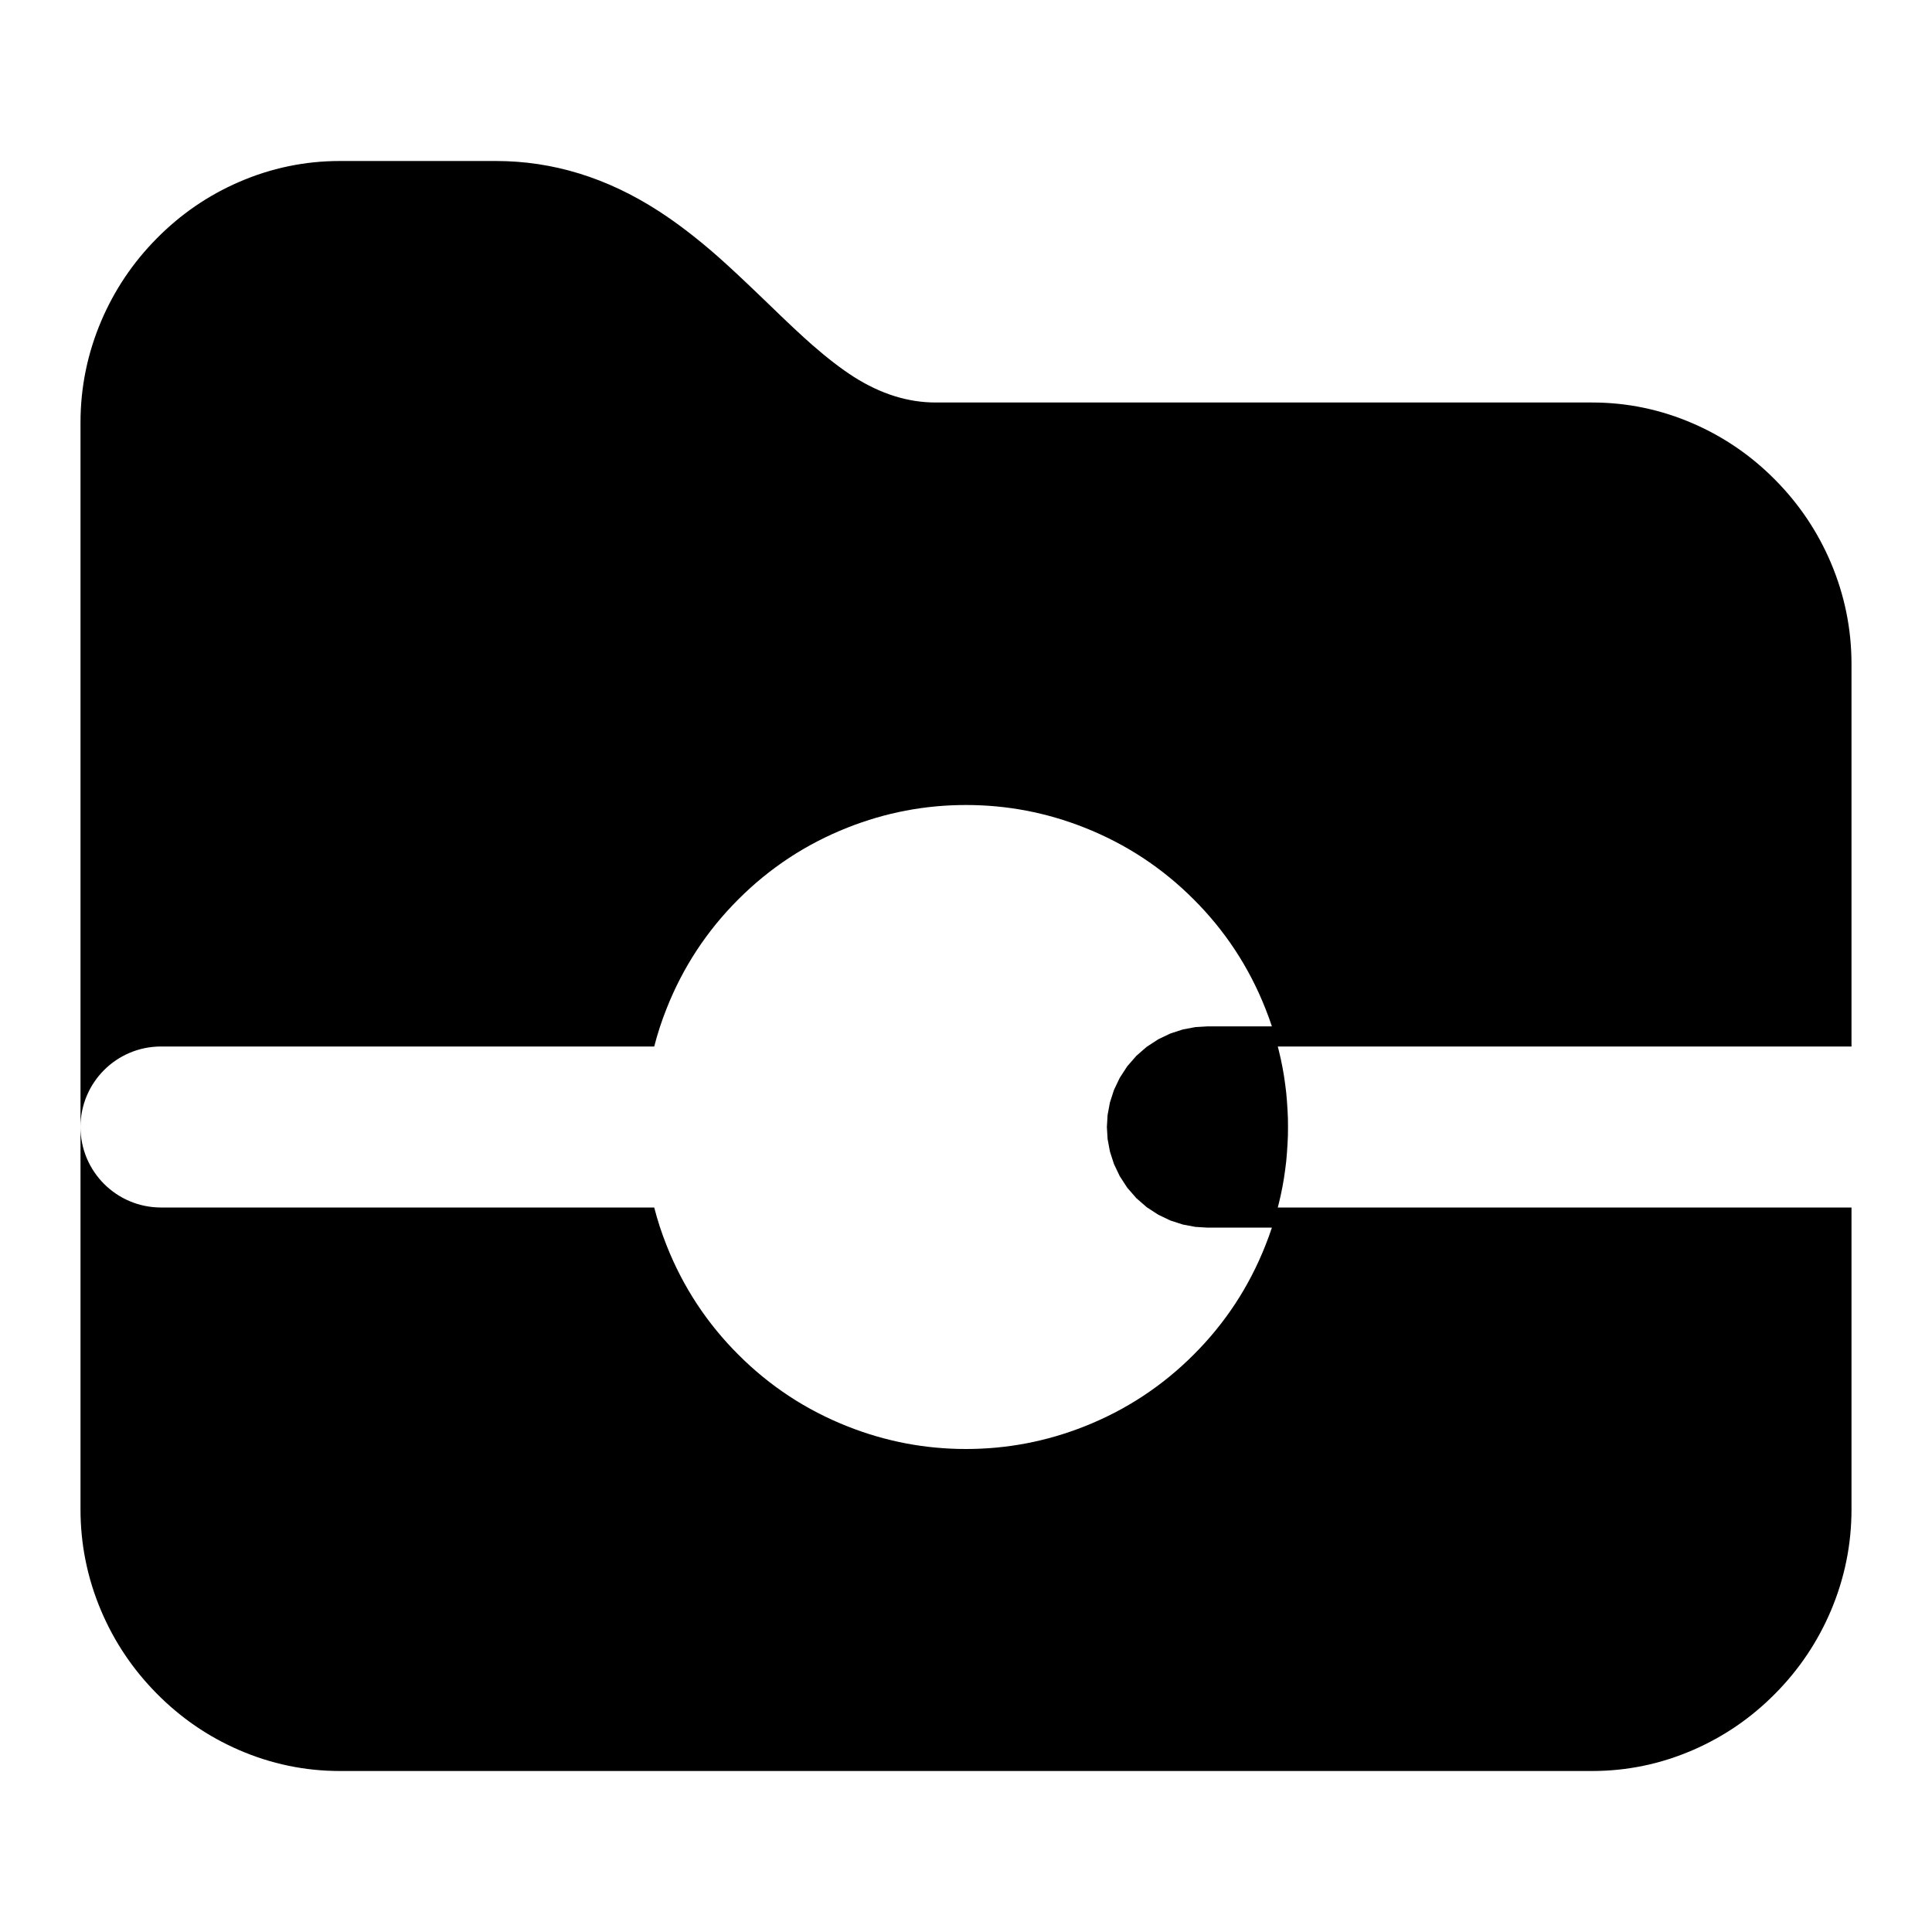
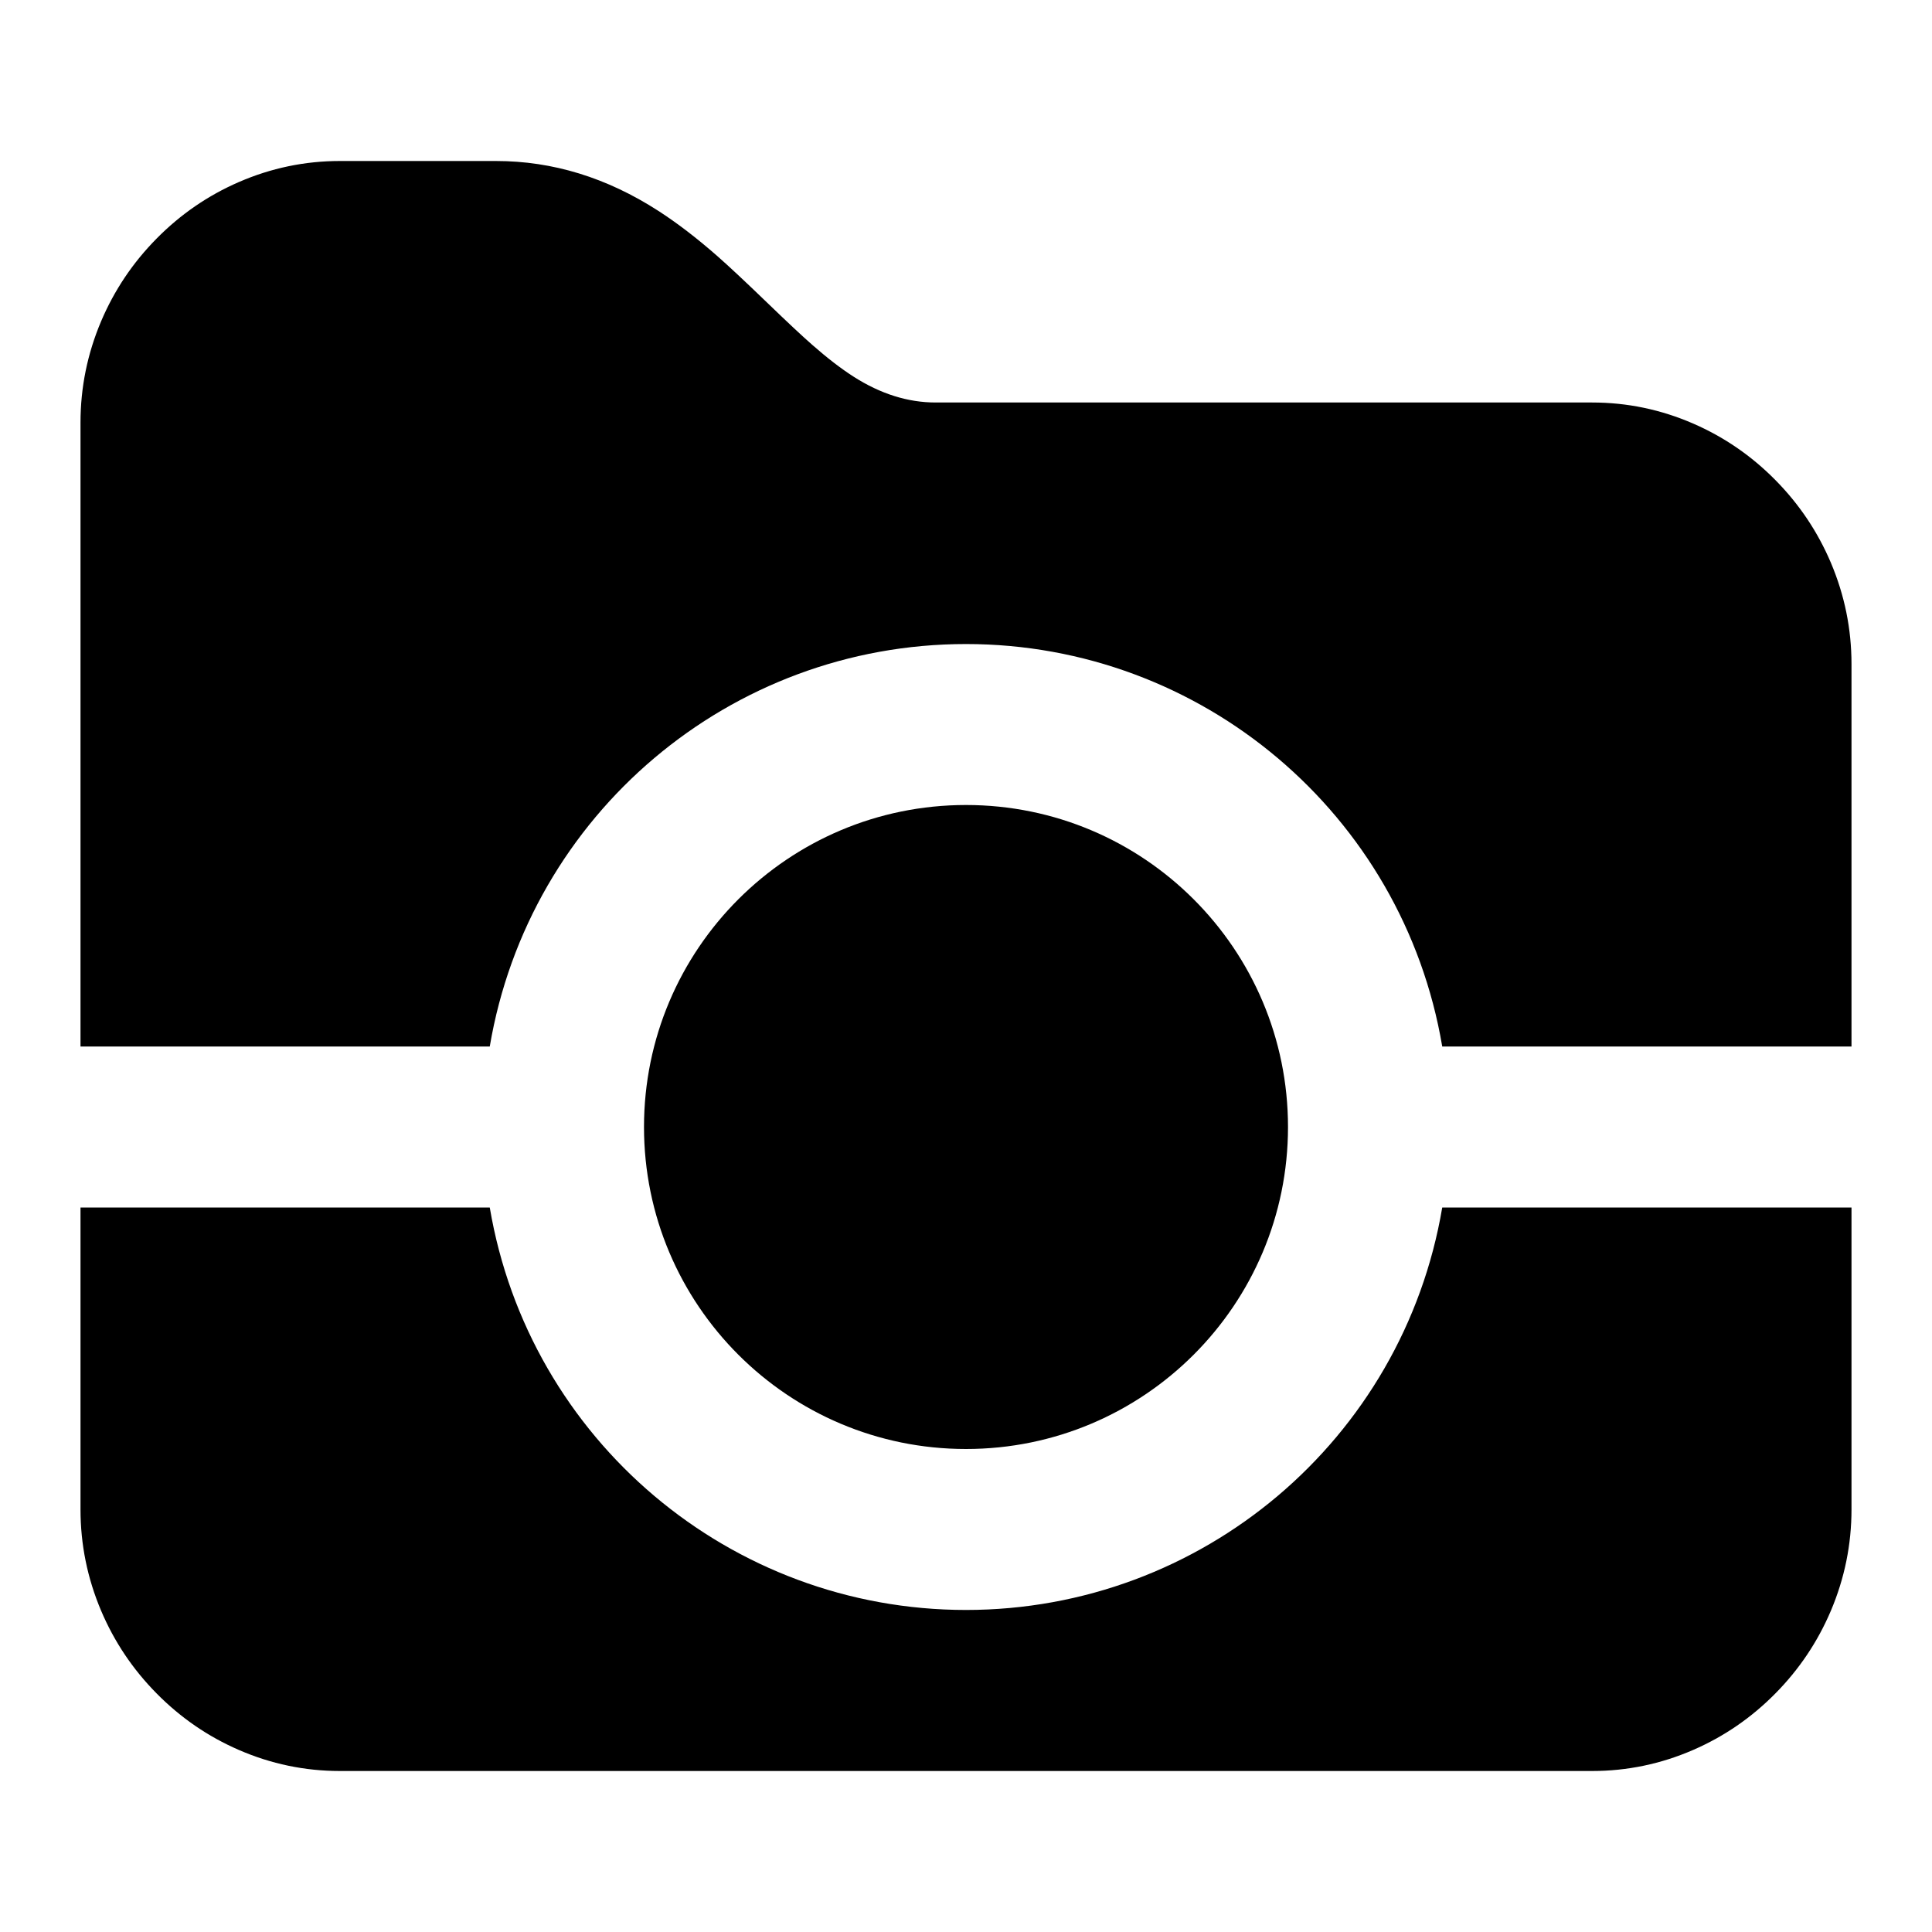
<svg xmlns="http://www.w3.org/2000/svg" width="24" height="24" viewBox="0 0 24 24" fill="currentColor" fill-rule="evenodd">
-   <path d="M1 5.25v13.5q0 .654.256 1.259.246.579.69 1.028.445.451 1.02.701.603.262 1.256.262h15.556q.653 0 1.256-.262.575-.25 1.02-.701.444-.449.69-1.028.256-.605.256-1.259V15h-7.127l-.012.047.026-.102.024-.103.021-.104.018-.103.015-.105.013-.105.009-.105.007-.106.005-.107L16 14l-.001-.107-.005-.107-.007-.106-.009-.105-.013-.105-.015-.105-.018-.103-.021-.104-.024-.103-.026-.102.012.047H23V8.25q0-.654-.256-1.259-.246-.579-.69-1.028-.445-.451-1.02-.701Q20.431 5 19.778 5h-8.155q-.517 0-1.019-.32-.234-.15-.516-.397-.186-.162-.56-.525-.401-.387-.616-.576-.384-.337-.733-.562Q7.218 2 6.161 2H4.222q-.653 0-1.256.262-.575.25-1.02.701-.444.449-.69 1.028Q1 4.596 1 5.25m14.832 7.601.029.102zm-.032-.101q.017.05.032.101zm-.081-.222q.044.11.081.222H15l-.15.009-.155.029-.155.05-.151.072-.143.093-.13.113-.113.13-.093.143-.072.151-.05.155-.029.155-.009.15.009.15.029.155.05.155.072.151.093.143.113.13.13.113.143.093.151.072.155.05.155.029.15.009h.8q-.037.112-.081.222-.305.771-.891 1.356-.585.586-1.356.891Q12.763 18 12 18t-1.472-.281q-.771-.305-1.356-.891-.586-.585-.891-1.356-.093-.233-.154-.472H2a1 1 0 0 1 0-2h6.127q.061-.239.154-.472.305-.771.891-1.356.585-.586 1.356-.891Q11.237 10 12 10t1.472.281q.771.305 1.356.891.586.585.891 1.356m.142 2.519-.029.102-.032.101.032-.101z" />
+   <path d="M1 5.25V13h5.084a6 6 0 0 1 11.832 0H23V8.25q0-.654-.256-1.259-.246-.579-.69-1.028-.445-.451-1.02-.701Q20.431 5 19.778 5h-8.155q-.517 0-1.018-.32-.235-.15-.517-.398-.185-.162-.56-.524-.401-.387-.616-.576-.384-.337-.733-.562Q7.218 2 6.161 2H4.222q-.653 0-1.256.262-.575.25-1.02.701-.444.449-.69 1.028Q1 4.596 1 5.25M12 18a4 4 0 1 1 0-8 4 4 0 0 1 0 8m-11 .75V15h5.084a6 6 0 0 0 11.832 0H23v3.75q0 .654-.256 1.259-.246.579-.69 1.028-.445.451-1.02.701-.603.262-1.256.262H4.222q-.653 0-1.256-.262-.575-.25-1.02-.701-.444-.449-.69-1.028Q1 19.404 1 18.75" />
</svg>
